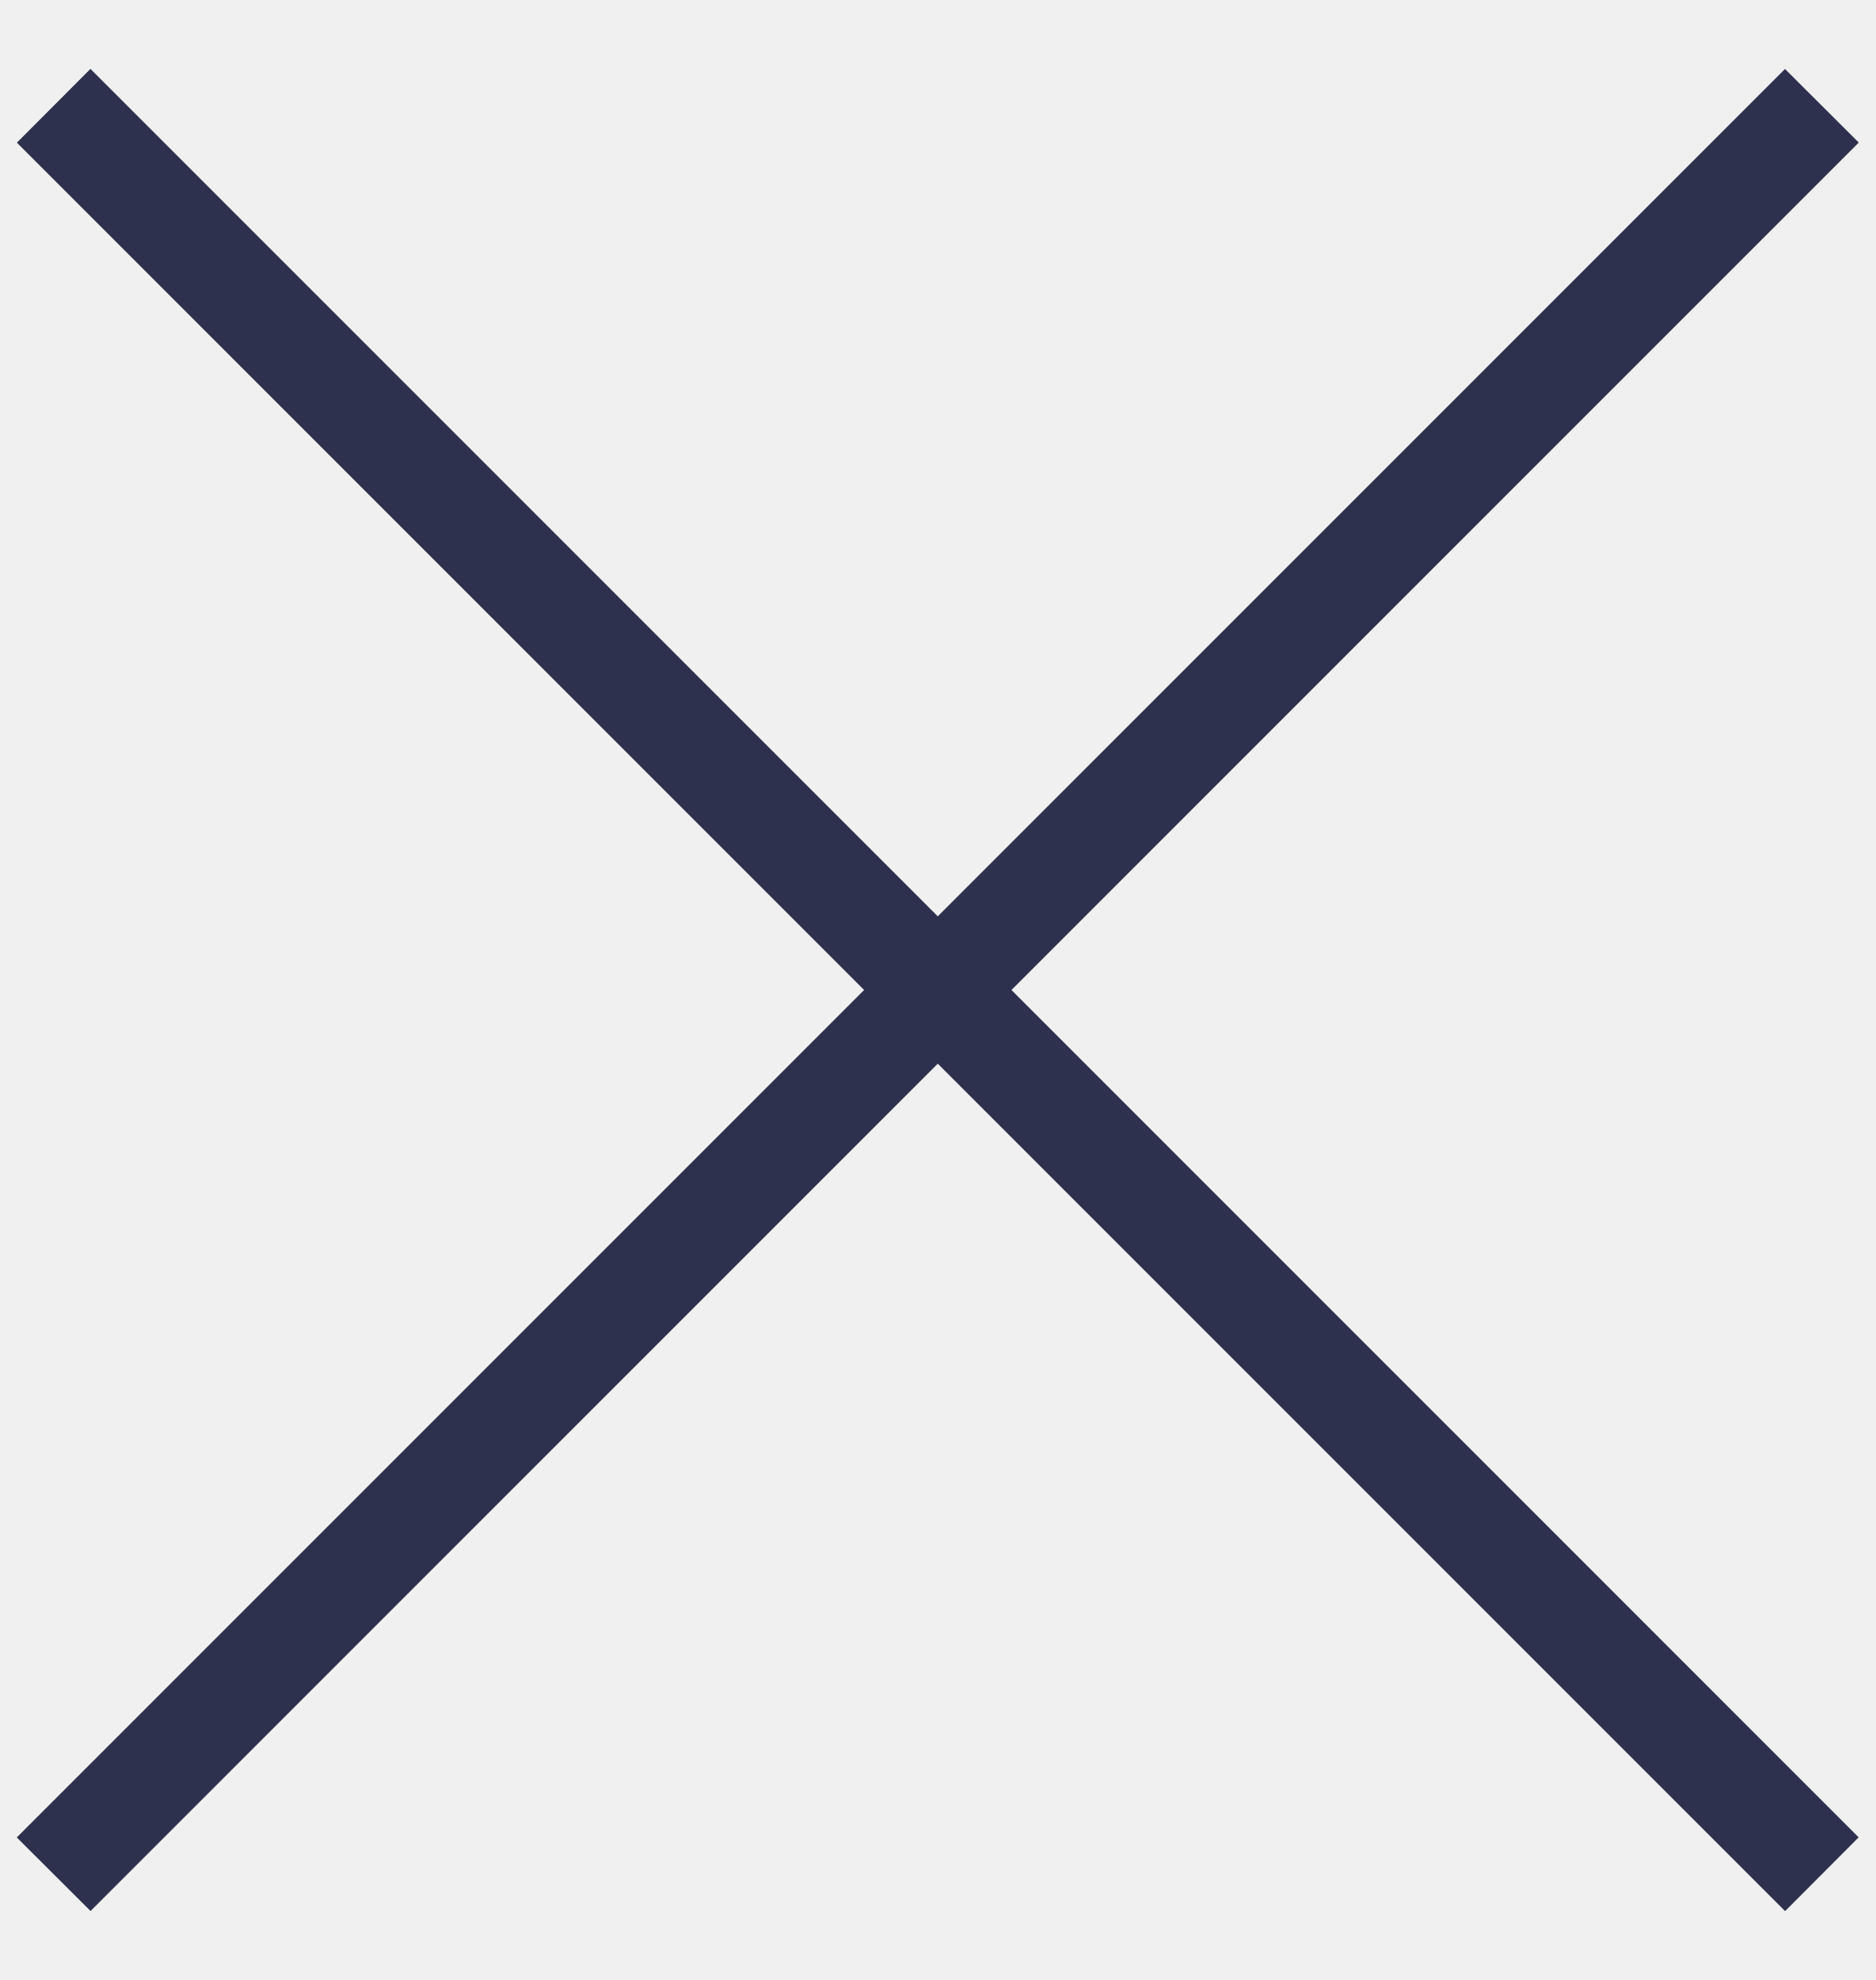
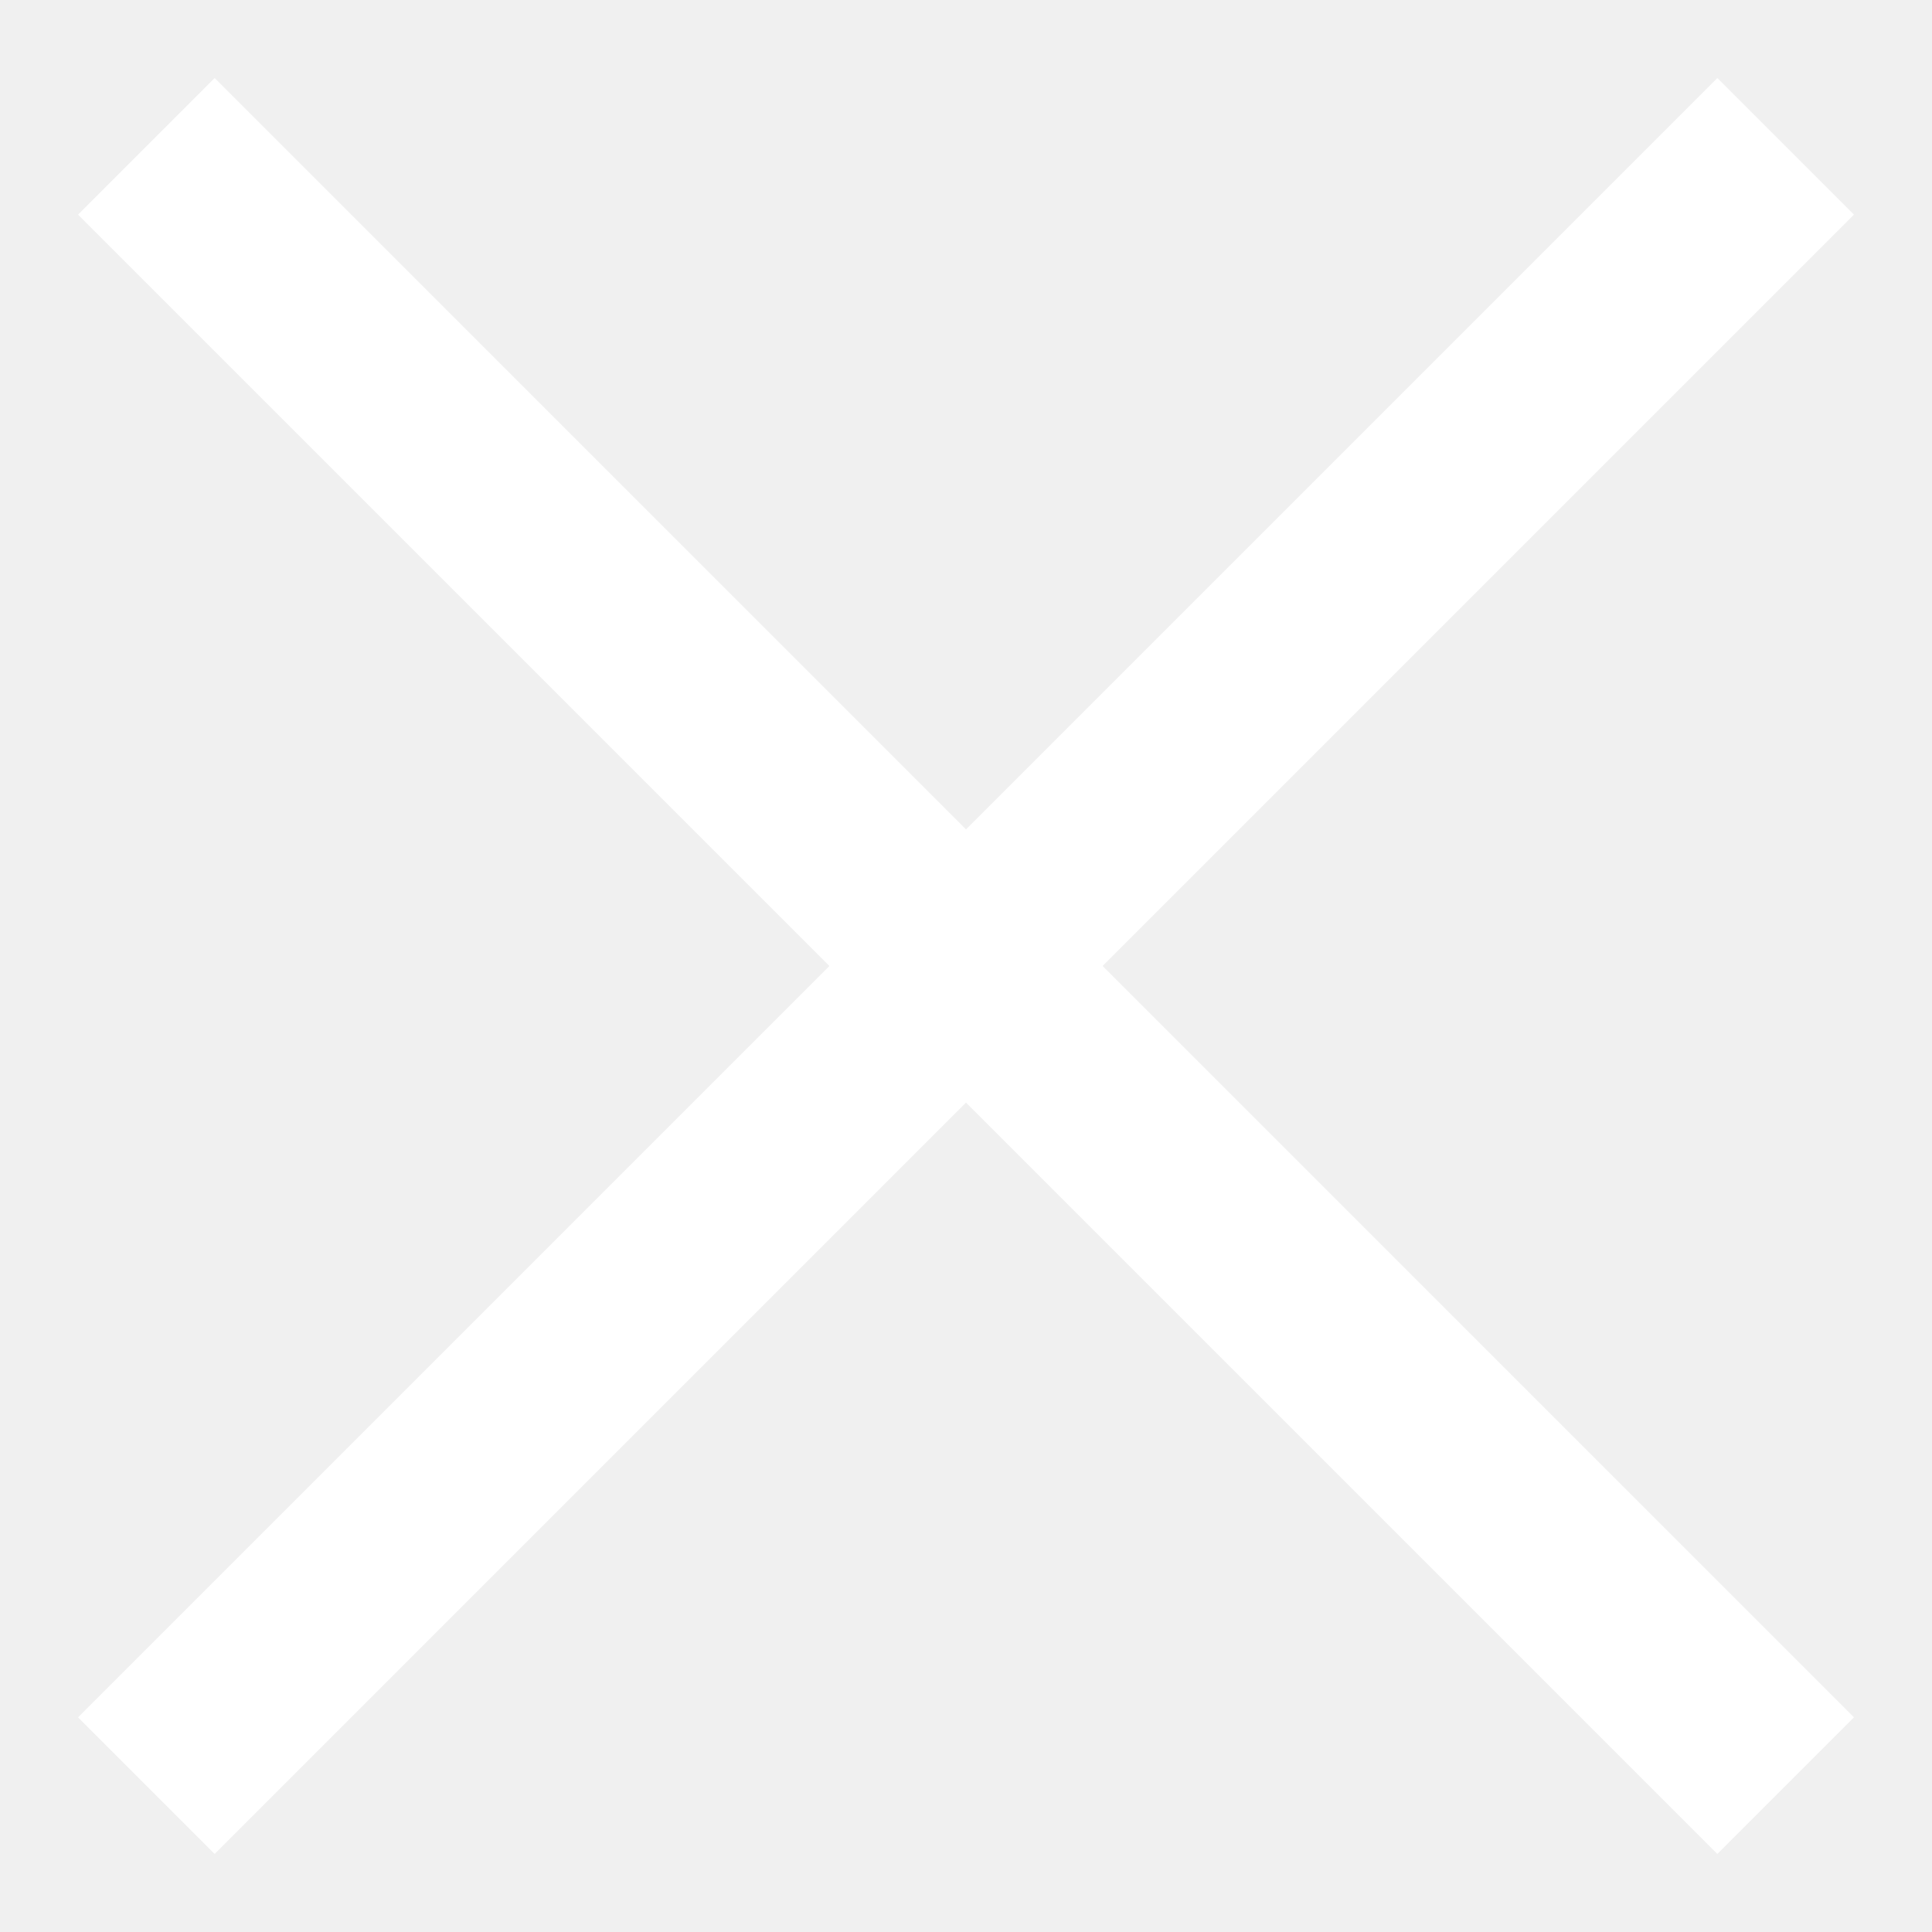
- <svg xmlns="http://www.w3.org/2000/svg" width="18" height="19">
-   <g fill="#2D314D" fill-rule="evenodd">
-     <path d="M.868.661l16.97 16.97-.706.708L.162 1.369z" />
-     <path d="M.161 17.632L17.131.662l.708.706-16.97 16.97z" />
-   </g>
+ <svg xmlns="http://www.w3.org/2000/svg" width="20" height="20">
+   <path d="M17.778.808l1.414 1.414L11.414 10l7.778 7.778-1.414 1.414L10 11.414l-7.778 7.778-1.414-1.414L8.586 10 .808 2.222 2.222.808 10 8.586 17.778.808z" fill="#FFF" fill-rule="evenodd" />
</svg>
